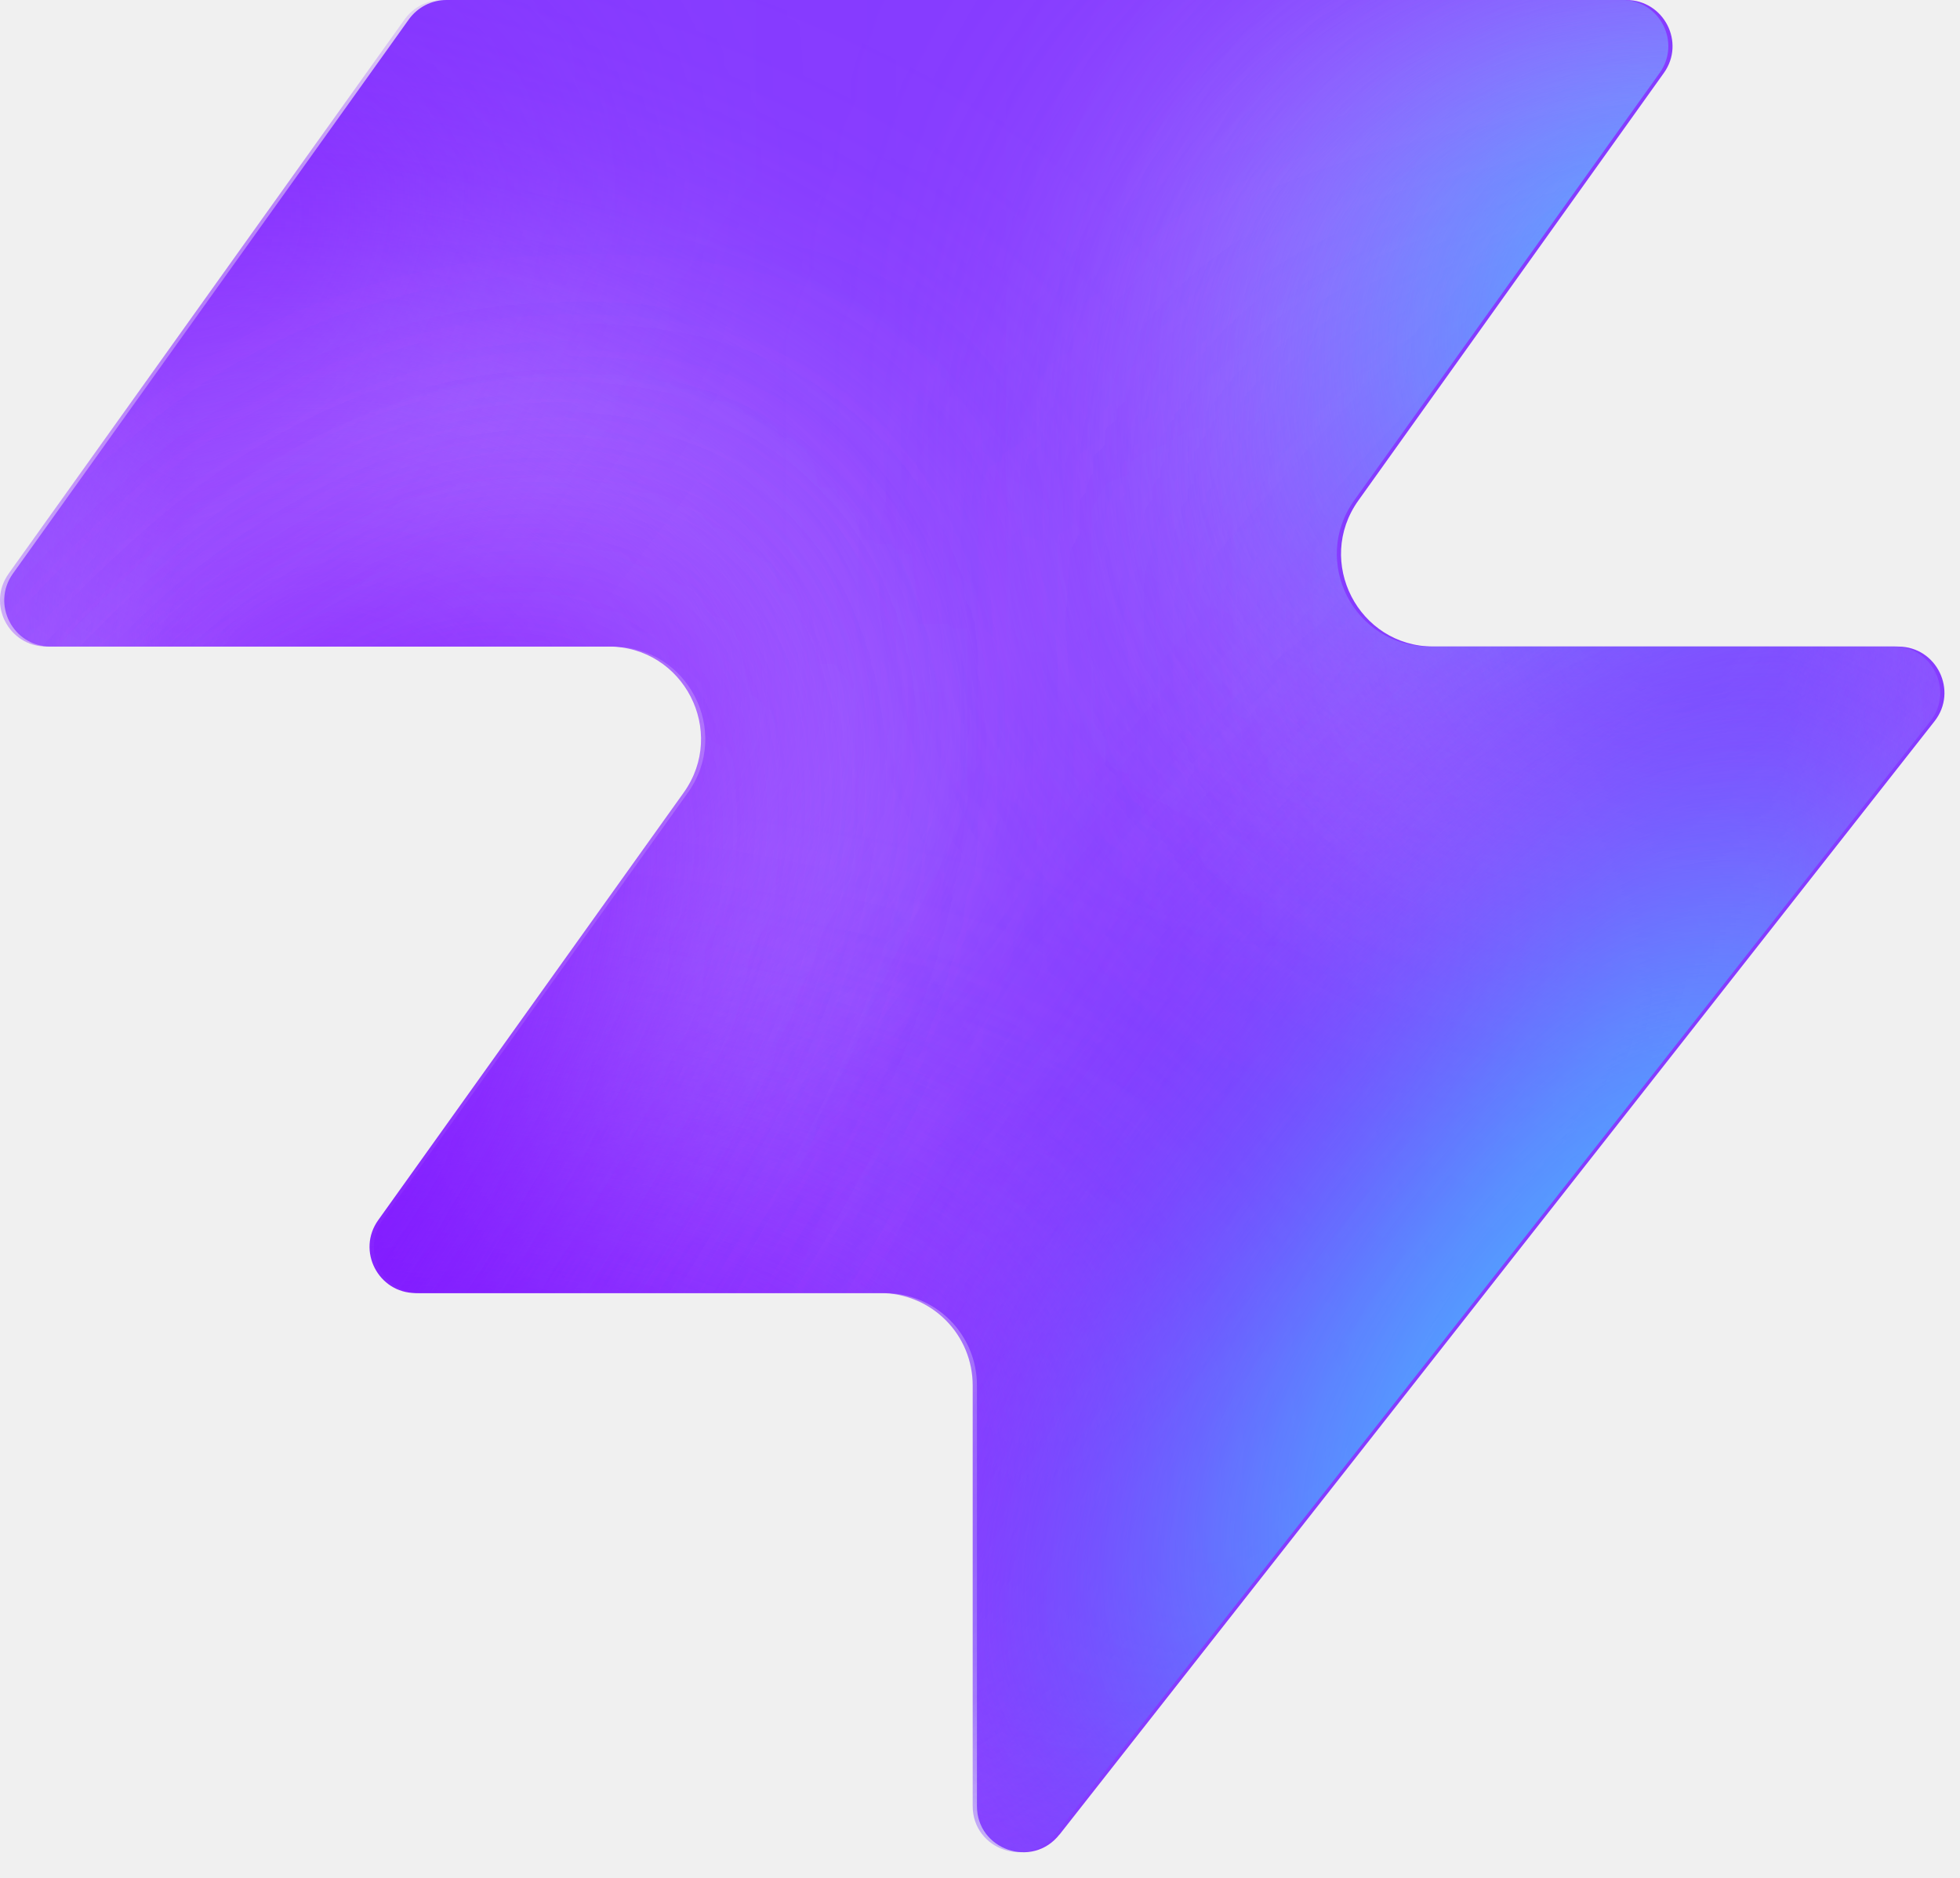
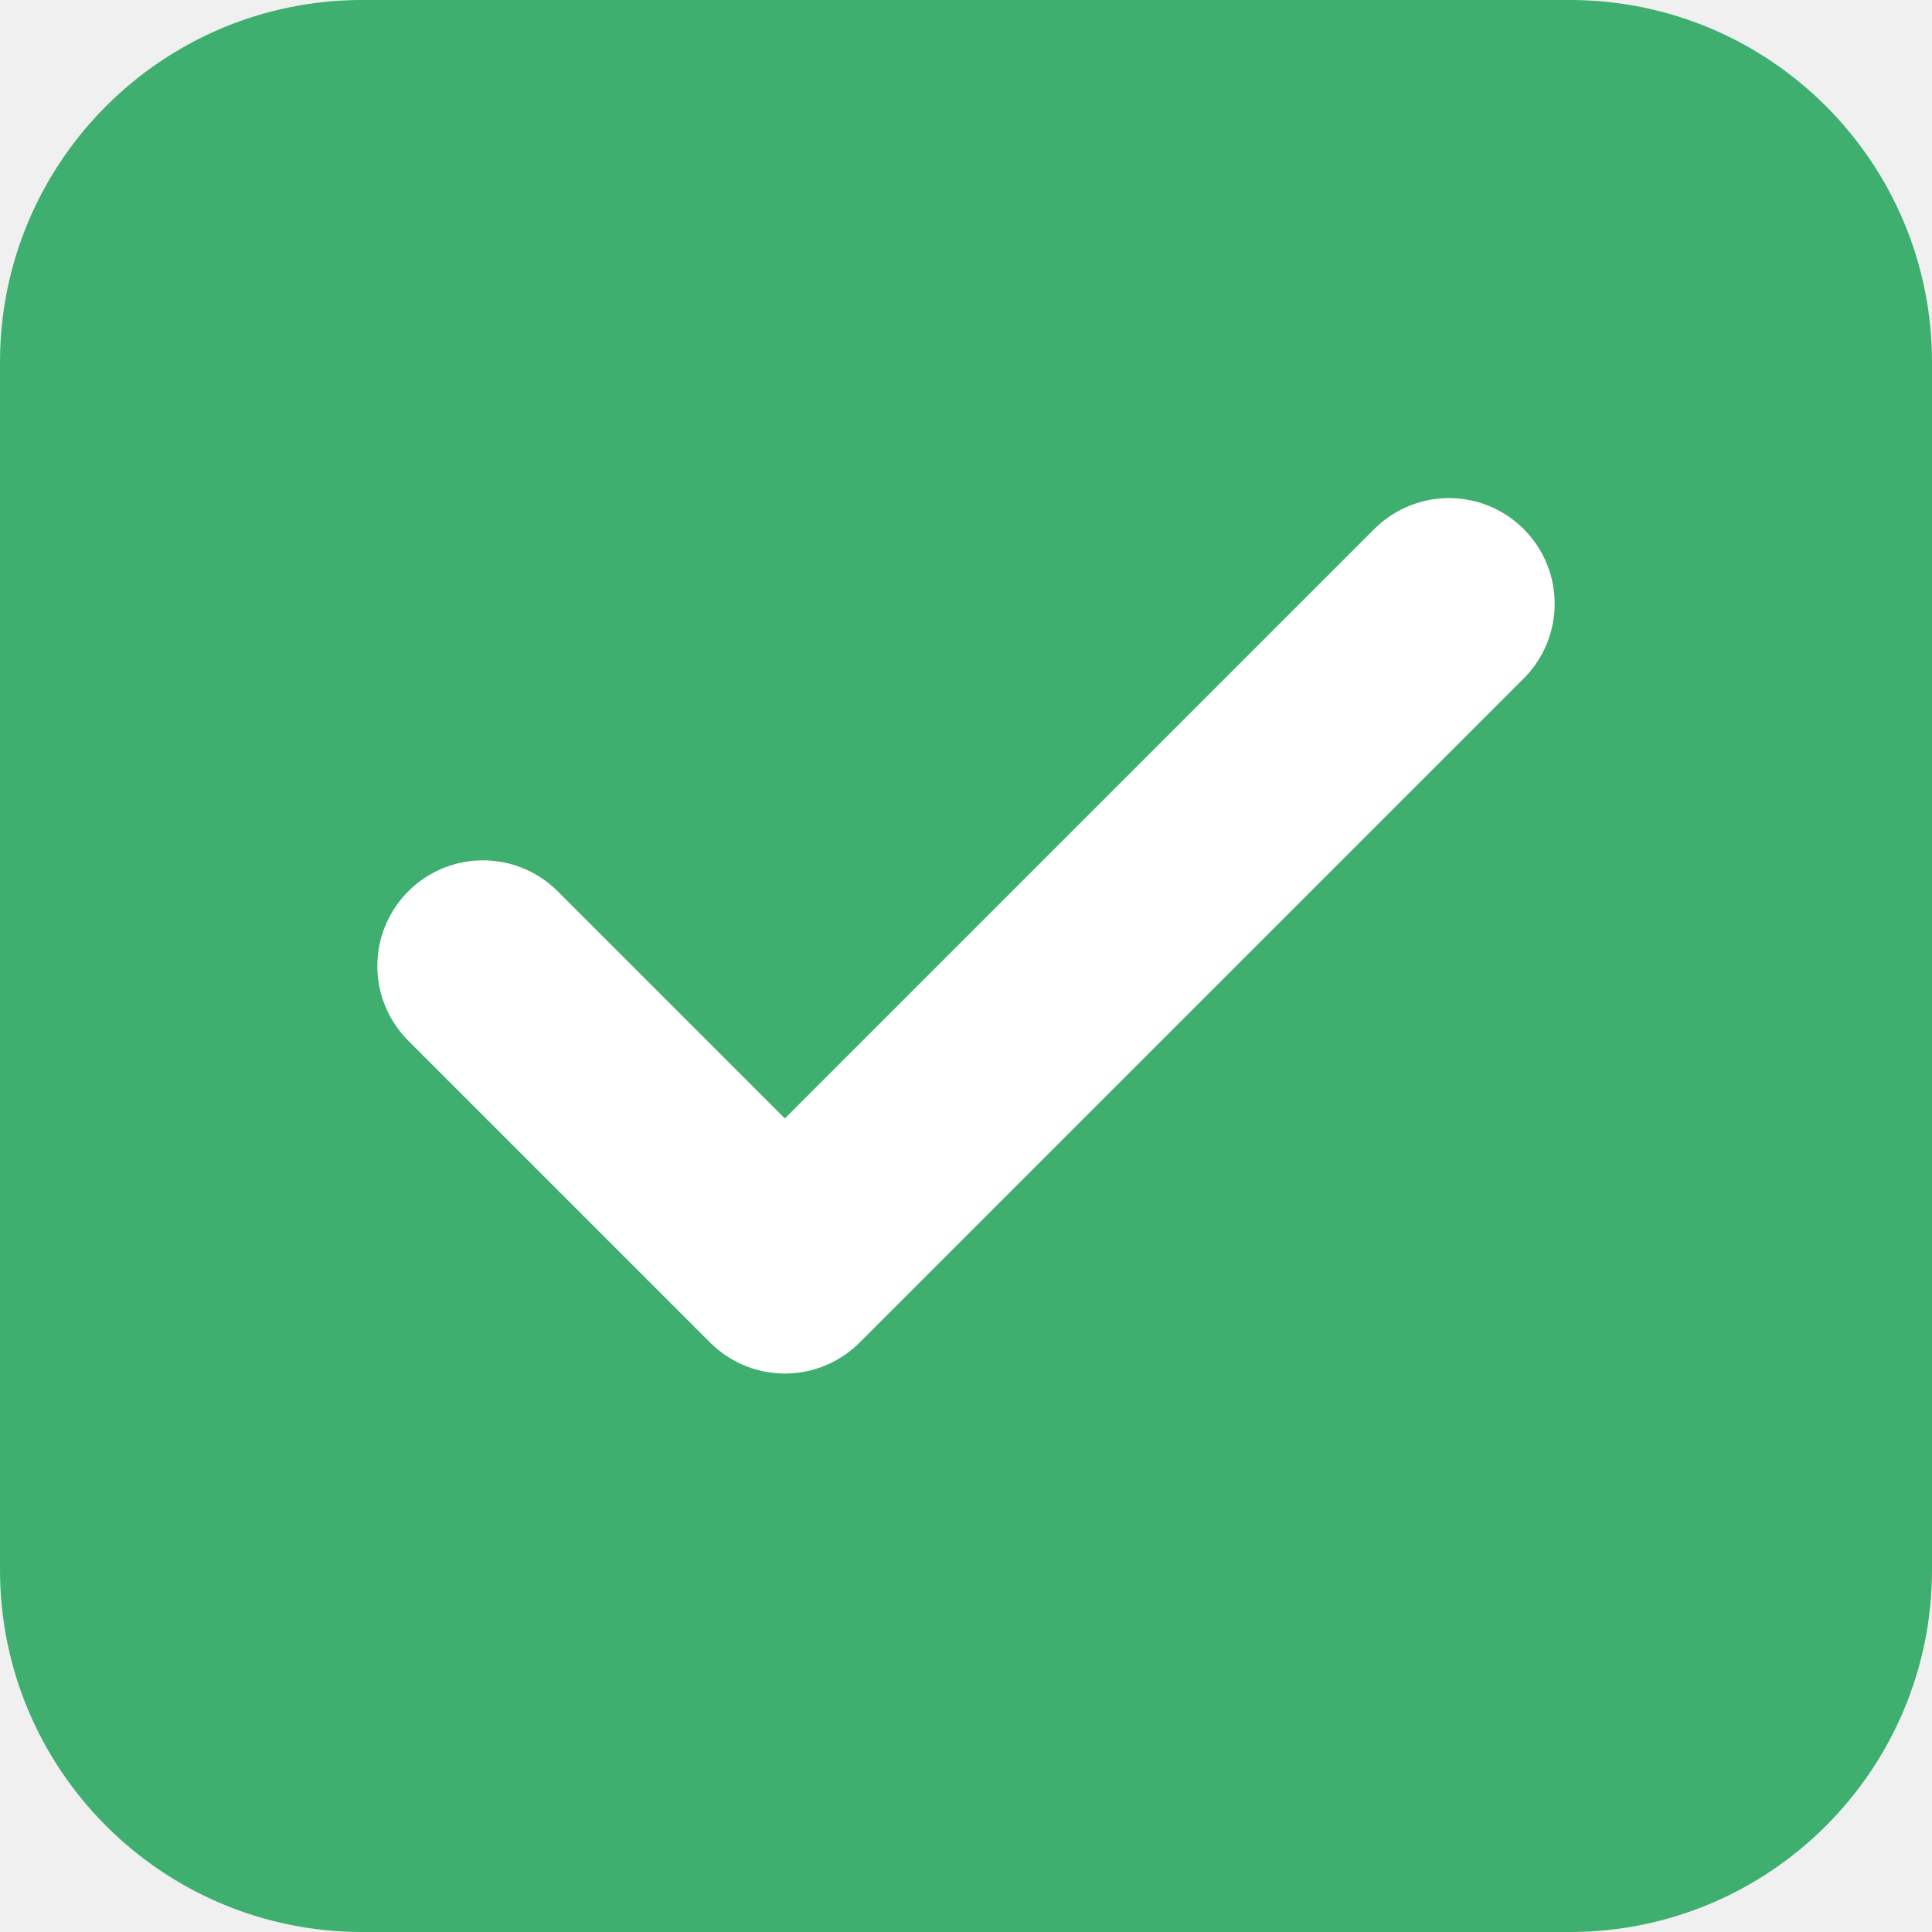
- <svg xmlns="http://www.w3.org/2000/svg" width="48" height="46" fill="none" viewBox="0 0 48 46">
-   <path fill="#863bff" d="M25.946 44.938c-.664.845-2.021.375-2.021-.698V33.937a2.26 2.26 0 0 0-2.262-2.262H10.287c-.92 0-1.456-1.04-.92-1.788l7.48-10.471c1.07-1.497 0-3.578-1.842-3.578H1.237c-.92 0-1.456-1.04-.92-1.788L10.013.474c.214-.297.556-.474.92-.474h28.894c.92 0 1.456 1.04.92 1.788l-7.48 10.471c-1.07 1.498 0 3.579 1.842 3.579h11.377c.943 0 1.473 1.088.89 1.83L25.947 44.94z" style="fill:#863bff;fill:color(display-p3 .525 .23 1);fill-opacity:1" />
-   <mask id="a" width="48" height="46" x="0" y="0" maskUnits="userSpaceOnUse" style="mask-type:alpha">
-     <path fill="#000" d="M25.842 44.938c-.664.844-2.021.375-2.021-.698V33.937a2.26 2.26 0 0 0-2.262-2.262H10.183c-.92 0-1.456-1.04-.92-1.788l7.48-10.471c1.07-1.498 0-3.579-1.842-3.579H1.133c-.92 0-1.456-1.04-.92-1.787L9.91.473c.214-.297.556-.474.92-.474h28.894c.92 0 1.456 1.04.92 1.788l-7.48 10.471c-1.07 1.498 0 3.578 1.842 3.578h11.377c.943 0 1.473 1.088.89 1.832L25.843 44.94z" style="fill:#000;fill-opacity:1" />
-   </mask>
-   <g mask="url(#a)">
-     <g filter="url(#b)">
-       <ellipse cx="5.508" cy="14.704" fill="#ede6ff" rx="5.508" ry="14.704" style="fill:#ede6ff;fill:color(display-p3 .927 .903 1);fill-opacity:1" transform="matrix(.00324 1 1 -.00324 -4.47 31.516)" />
-     </g>
-     <g filter="url(#c)">
-       <ellipse cx="10.399" cy="29.851" fill="#ede6ff" rx="10.399" ry="29.851" style="fill:#ede6ff;fill:color(display-p3 .927 .903 1);fill-opacity:1" transform="matrix(.00324 1 1 -.00324 -39.328 7.883)" />
-     </g>
-     <g filter="url(#d)">
-       <ellipse cx="5.508" cy="30.487" fill="#7e14ff" rx="5.508" ry="30.487" style="fill:#7e14ff;fill:color(display-p3 .492 .077 1);fill-opacity:1" transform="rotate(89.814 -25.913 -14.639)scale(1 -1)" />
-     </g>
-     <g filter="url(#e)">
-       <ellipse cx="5.508" cy="30.599" fill="#7e14ff" rx="5.508" ry="30.599" style="fill:#7e14ff;fill:color(display-p3 .492 .077 1);fill-opacity:1" transform="rotate(89.814 -32.644 -3.334)scale(1 -1)" />
-     </g>
-     <g filter="url(#f)">
-       <ellipse cx="5.508" cy="30.599" fill="#7e14ff" rx="5.508" ry="30.599" style="fill:#7e14ff;fill:color(display-p3 .492 .077 1);fill-opacity:1" transform="matrix(.00324 1 1 -.00324 -34.34 30.47)" />
-     </g>
-     <g filter="url(#g)">
-       <ellipse cx="14.072" cy="22.078" fill="#ede6ff" rx="14.072" ry="22.078" style="fill:#ede6ff;fill:color(display-p3 .927 .903 1);fill-opacity:1" transform="rotate(93.35 24.506 48.493)scale(-1 1)" />
-     </g>
-     <g filter="url(#h)">
-       <ellipse cx="3.47" cy="21.501" fill="#7e14ff" rx="3.47" ry="21.501" style="fill:#7e14ff;fill:color(display-p3 .492 .077 1);fill-opacity:1" transform="rotate(89.009 28.708 47.59)scale(-1 1)" />
-     </g>
-     <g filter="url(#i)">
-       <ellipse cx="3.47" cy="21.501" fill="#7e14ff" rx="3.47" ry="21.501" style="fill:#7e14ff;fill:color(display-p3 .492 .077 1);fill-opacity:1" transform="rotate(89.009 28.708 47.59)scale(-1 1)" />
-     </g>
-     <g filter="url(#j)">
-       <ellipse cx=".387" cy="8.972" fill="#7e14ff" rx="4.407" ry="29.108" style="fill:#7e14ff;fill:color(display-p3 .492 .077 1);fill-opacity:1" transform="rotate(39.51 .387 8.972)" />
-     </g>
-     <g filter="url(#k)">
-       <ellipse cx="47.523" cy="-6.092" fill="#7e14ff" rx="4.407" ry="29.108" style="fill:#7e14ff;fill:color(display-p3 .492 .077 1);fill-opacity:1" transform="rotate(37.892 47.523 -6.092)" />
-     </g>
-     <g filter="url(#l)">
-       <ellipse cx="41.412" cy="6.333" fill="#47bfff" rx="5.971" ry="9.665" style="fill:#47bfff;fill:color(display-p3 .28 .748 1);fill-opacity:1" transform="rotate(37.892 41.412 6.333)" />
-     </g>
-     <g filter="url(#m)">
-       <ellipse cx="-1.879" cy="38.332" fill="#7e14ff" rx="4.407" ry="29.108" style="fill:#7e14ff;fill:color(display-p3 .492 .077 1);fill-opacity:1" transform="rotate(37.892 -1.88 38.332)" />
-     </g>
-     <g filter="url(#n)">
-       <ellipse cx="-1.879" cy="38.332" fill="#7e14ff" rx="4.407" ry="29.108" style="fill:#7e14ff;fill:color(display-p3 .492 .077 1);fill-opacity:1" transform="rotate(37.892 -1.88 38.332)" />
-     </g>
-     <g filter="url(#o)">
-       <ellipse cx="35.651" cy="29.907" fill="#7e14ff" rx="4.407" ry="29.108" style="fill:#7e14ff;fill:color(display-p3 .492 .077 1);fill-opacity:1" transform="rotate(37.892 35.651 29.907)" />
-     </g>
-     <g filter="url(#p)">
-       <ellipse cx="38.418" cy="32.4" fill="#47bfff" rx="5.971" ry="15.297" style="fill:#47bfff;fill:color(display-p3 .28 .748 1);fill-opacity:1" transform="rotate(37.892 38.418 32.4)" />
-     </g>
-   </g>
-   <defs>
-     <filter id="b" width="60.045" height="41.654" x="-19.77" y="16.149" color-interpolation-filters="sRGB" filterUnits="userSpaceOnUse">
-       <feFlood flood-opacity="0" result="BackgroundImageFix" />
-       <feBlend in="SourceGraphic" in2="BackgroundImageFix" result="shape" />
-       <feGaussianBlur result="effect1_foregroundBlur_2002_17158" stdDeviation="7.659" />
-     </filter>
-     <filter id="c" width="90.34" height="51.437" x="-54.613" y="-7.533" color-interpolation-filters="sRGB" filterUnits="userSpaceOnUse">
-       <feFlood flood-opacity="0" result="BackgroundImageFix" />
-       <feBlend in="SourceGraphic" in2="BackgroundImageFix" result="shape" />
-       <feGaussianBlur result="effect1_foregroundBlur_2002_17158" stdDeviation="7.659" />
-     </filter>
-     <filter id="d" width="79.355" height="29.4" x="-49.64" y="2.03" color-interpolation-filters="sRGB" filterUnits="userSpaceOnUse">
-       <feFlood flood-opacity="0" result="BackgroundImageFix" />
-       <feBlend in="SourceGraphic" in2="BackgroundImageFix" result="shape" />
-       <feGaussianBlur result="effect1_foregroundBlur_2002_17158" stdDeviation="4.596" />
-     </filter>
-     <filter id="e" width="79.579" height="29.4" x="-45.045" y="20.029" color-interpolation-filters="sRGB" filterUnits="userSpaceOnUse">
-       <feFlood flood-opacity="0" result="BackgroundImageFix" />
-       <feBlend in="SourceGraphic" in2="BackgroundImageFix" result="shape" />
-       <feGaussianBlur result="effect1_foregroundBlur_2002_17158" stdDeviation="4.596" />
-     </filter>
-     <filter id="f" width="79.579" height="29.4" x="-43.513" y="21.178" color-interpolation-filters="sRGB" filterUnits="userSpaceOnUse">
-       <feFlood flood-opacity="0" result="BackgroundImageFix" />
-       <feBlend in="SourceGraphic" in2="BackgroundImageFix" result="shape" />
-       <feGaussianBlur result="effect1_foregroundBlur_2002_17158" stdDeviation="4.596" />
-     </filter>
-     <filter id="g" width="74.749" height="58.852" x="15.756" y="-17.901" color-interpolation-filters="sRGB" filterUnits="userSpaceOnUse">
-       <feFlood flood-opacity="0" result="BackgroundImageFix" />
-       <feBlend in="SourceGraphic" in2="BackgroundImageFix" result="shape" />
-       <feGaussianBlur result="effect1_foregroundBlur_2002_17158" stdDeviation="7.659" />
-     </filter>
-     <filter id="h" width="61.377" height="25.362" x="23.548" y="2.284" color-interpolation-filters="sRGB" filterUnits="userSpaceOnUse">
-       <feFlood flood-opacity="0" result="BackgroundImageFix" />
-       <feBlend in="SourceGraphic" in2="BackgroundImageFix" result="shape" />
-       <feGaussianBlur result="effect1_foregroundBlur_2002_17158" stdDeviation="4.596" />
-     </filter>
-     <filter id="i" width="61.377" height="25.362" x="23.548" y="2.284" color-interpolation-filters="sRGB" filterUnits="userSpaceOnUse">
-       <feFlood flood-opacity="0" result="BackgroundImageFix" />
-       <feBlend in="SourceGraphic" in2="BackgroundImageFix" result="shape" />
-       <feGaussianBlur result="effect1_foregroundBlur_2002_17158" stdDeviation="4.596" />
-     </filter>
-     <filter id="j" width="56.045" height="63.649" x="-27.636" y="-22.853" color-interpolation-filters="sRGB" filterUnits="userSpaceOnUse">
-       <feFlood flood-opacity="0" result="BackgroundImageFix" />
-       <feBlend in="SourceGraphic" in2="BackgroundImageFix" result="shape" />
-       <feGaussianBlur result="effect1_foregroundBlur_2002_17158" stdDeviation="4.596" />
-     </filter>
-     <filter id="k" width="54.814" height="64.646" x="20.116" y="-38.415" color-interpolation-filters="sRGB" filterUnits="userSpaceOnUse">
-       <feFlood flood-opacity="0" result="BackgroundImageFix" />
-       <feBlend in="SourceGraphic" in2="BackgroundImageFix" result="shape" />
-       <feGaussianBlur result="effect1_foregroundBlur_2002_17158" stdDeviation="4.596" />
-     </filter>
-     <filter id="l" width="33.541" height="35.313" x="24.641" y="-11.323" color-interpolation-filters="sRGB" filterUnits="userSpaceOnUse">
-       <feFlood flood-opacity="0" result="BackgroundImageFix" />
-       <feBlend in="SourceGraphic" in2="BackgroundImageFix" result="shape" />
-       <feGaussianBlur result="effect1_foregroundBlur_2002_17158" stdDeviation="4.596" />
-     </filter>
-     <filter id="m" width="54.814" height="64.646" x="-29.286" y="6.009" color-interpolation-filters="sRGB" filterUnits="userSpaceOnUse">
-       <feFlood flood-opacity="0" result="BackgroundImageFix" />
-       <feBlend in="SourceGraphic" in2="BackgroundImageFix" result="shape" />
-       <feGaussianBlur result="effect1_foregroundBlur_2002_17158" stdDeviation="4.596" />
-     </filter>
-     <filter id="n" width="54.814" height="64.646" x="-29.286" y="6.009" color-interpolation-filters="sRGB" filterUnits="userSpaceOnUse">
-       <feFlood flood-opacity="0" result="BackgroundImageFix" />
-       <feBlend in="SourceGraphic" in2="BackgroundImageFix" result="shape" />
-       <feGaussianBlur result="effect1_foregroundBlur_2002_17158" stdDeviation="4.596" />
-     </filter>
-     <filter id="o" width="54.814" height="64.646" x="8.244" y="-2.416" color-interpolation-filters="sRGB" filterUnits="userSpaceOnUse">
-       <feFlood flood-opacity="0" result="BackgroundImageFix" />
-       <feBlend in="SourceGraphic" in2="BackgroundImageFix" result="shape" />
-       <feGaussianBlur result="effect1_foregroundBlur_2002_17158" stdDeviation="4.596" />
-     </filter>
-     <filter id="p" width="39.409" height="43.623" x="18.713" y="10.588" color-interpolation-filters="sRGB" filterUnits="userSpaceOnUse">
-       <feFlood flood-opacity="0" result="BackgroundImageFix" />
-       <feBlend in="SourceGraphic" in2="BackgroundImageFix" result="shape" />
-       <feGaussianBlur result="effect1_foregroundBlur_2002_17158" stdDeviation="4.596" />
-     </filter>
-   </defs>
+ <svg xmlns="http://www.w3.org/2000/svg" viewBox="0 0 32 32" fill="none">
+   <rect width="32" height="32" rx="6" fill="#3EAF6E" />
+   <path d="M8 16 L13 21 L24 10" stroke="white" stroke-width="3.5" stroke-linecap="round" stroke-linejoin="round" fill="none" />
</svg>
